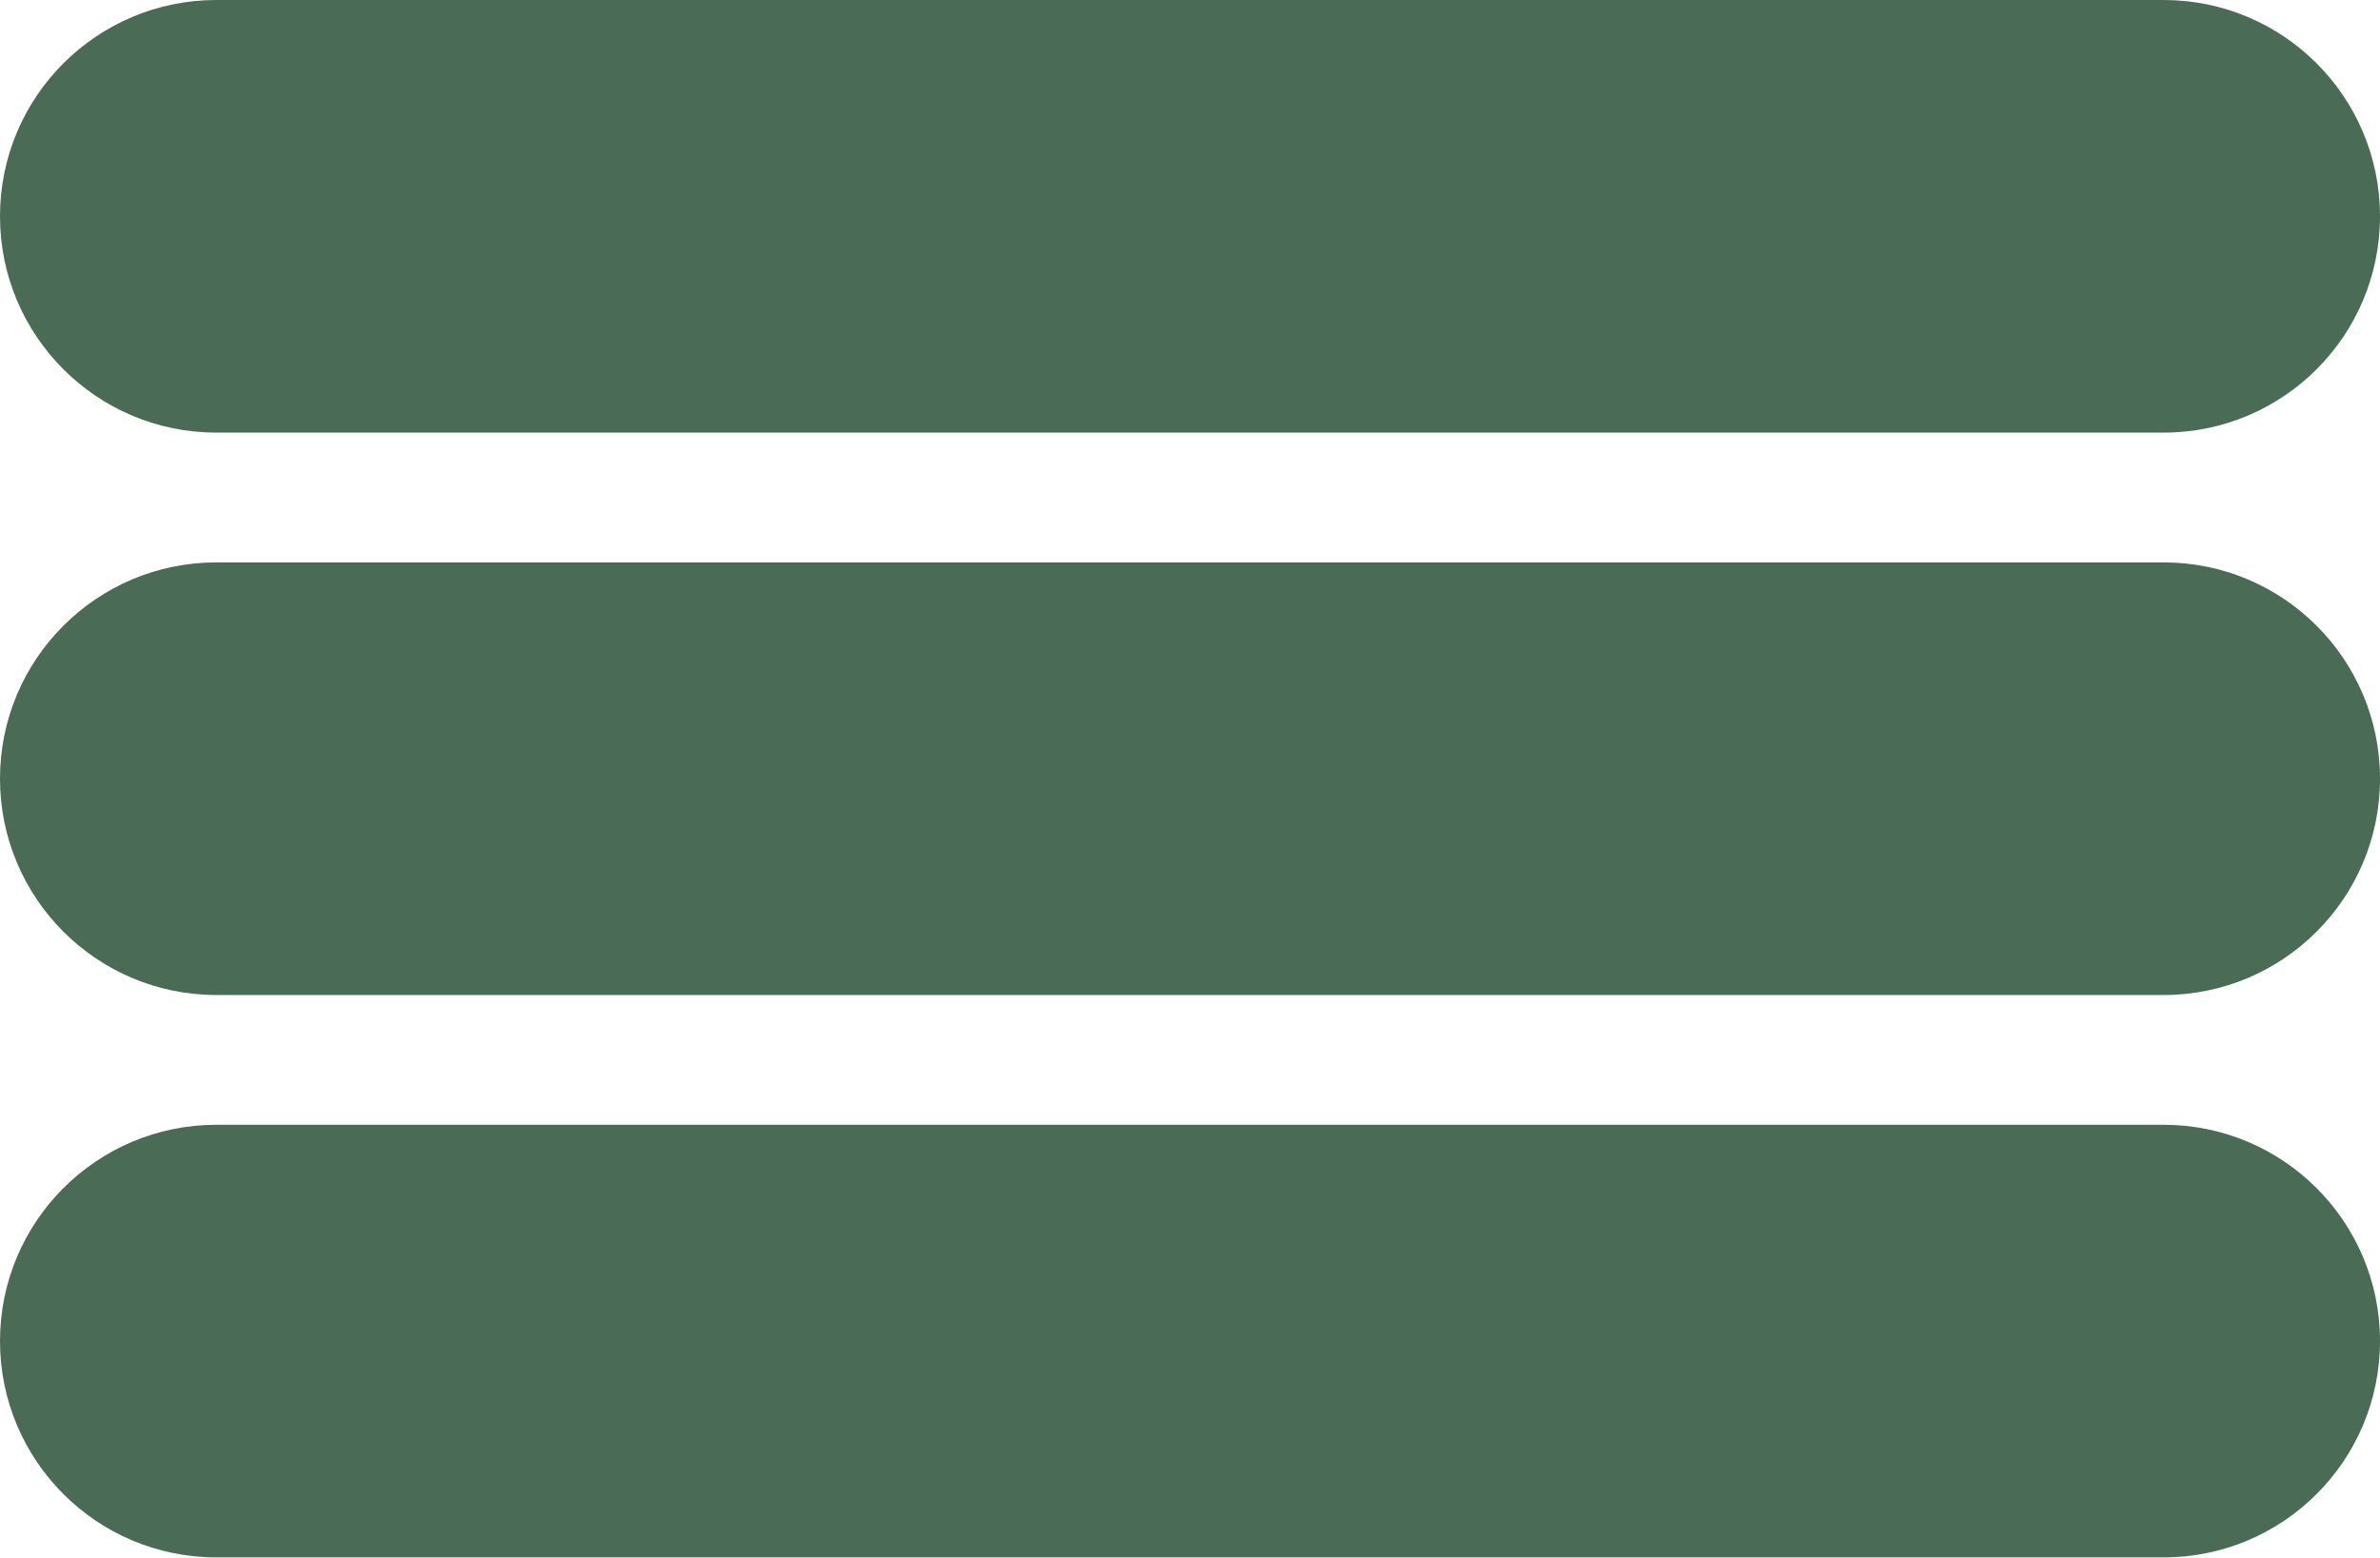
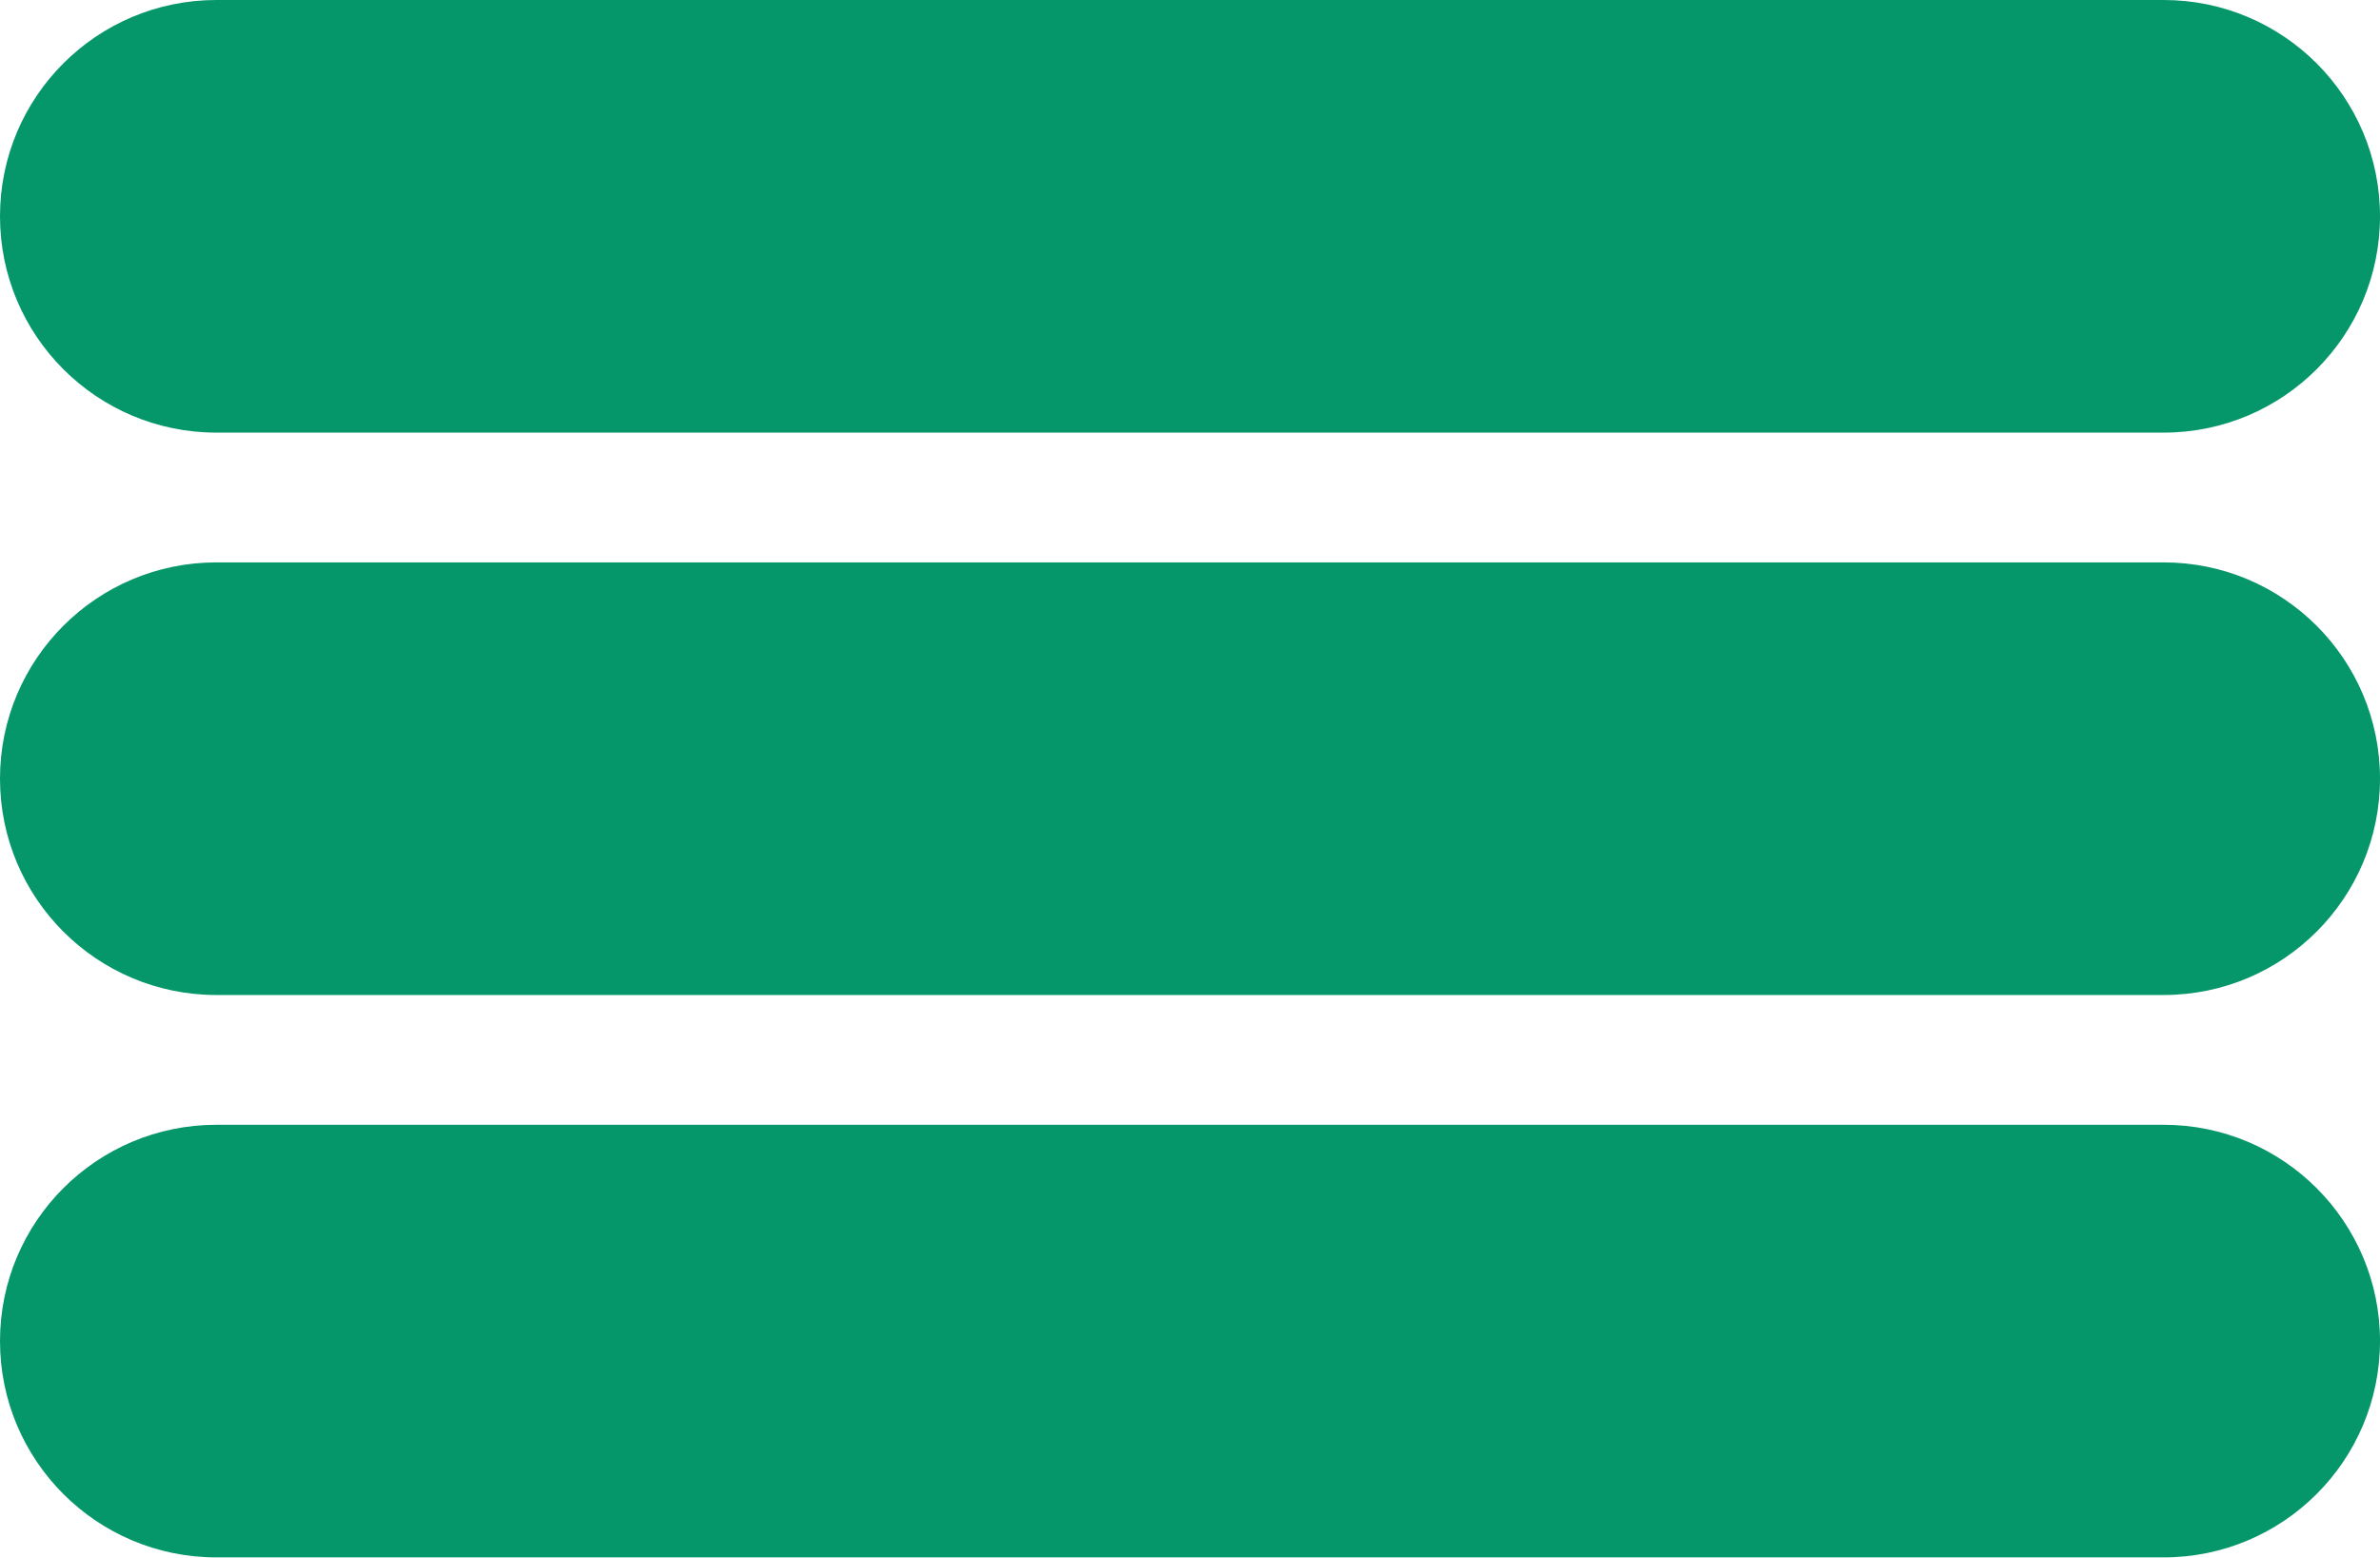
<svg xmlns="http://www.w3.org/2000/svg" width="55" height="36" viewBox="0 0 55 36" fill="none">
-   <rect width="55" height="10" rx="5" fill="#4A6B55" />
-   <rect y="13" width="55" height="10" rx="5" fill="#4A6B55" />
-   <rect y="26" width="55" height="10" rx="5" fill="#4A6B55" />
+   <rect width="55" height="10" rx="5" fill="#059669" />
+   <rect y="13" width="55" height="10" rx="5" fill="#059669" />
+   <rect y="26" width="55" height="10" rx="5" fill="#059669" />
</svg>
